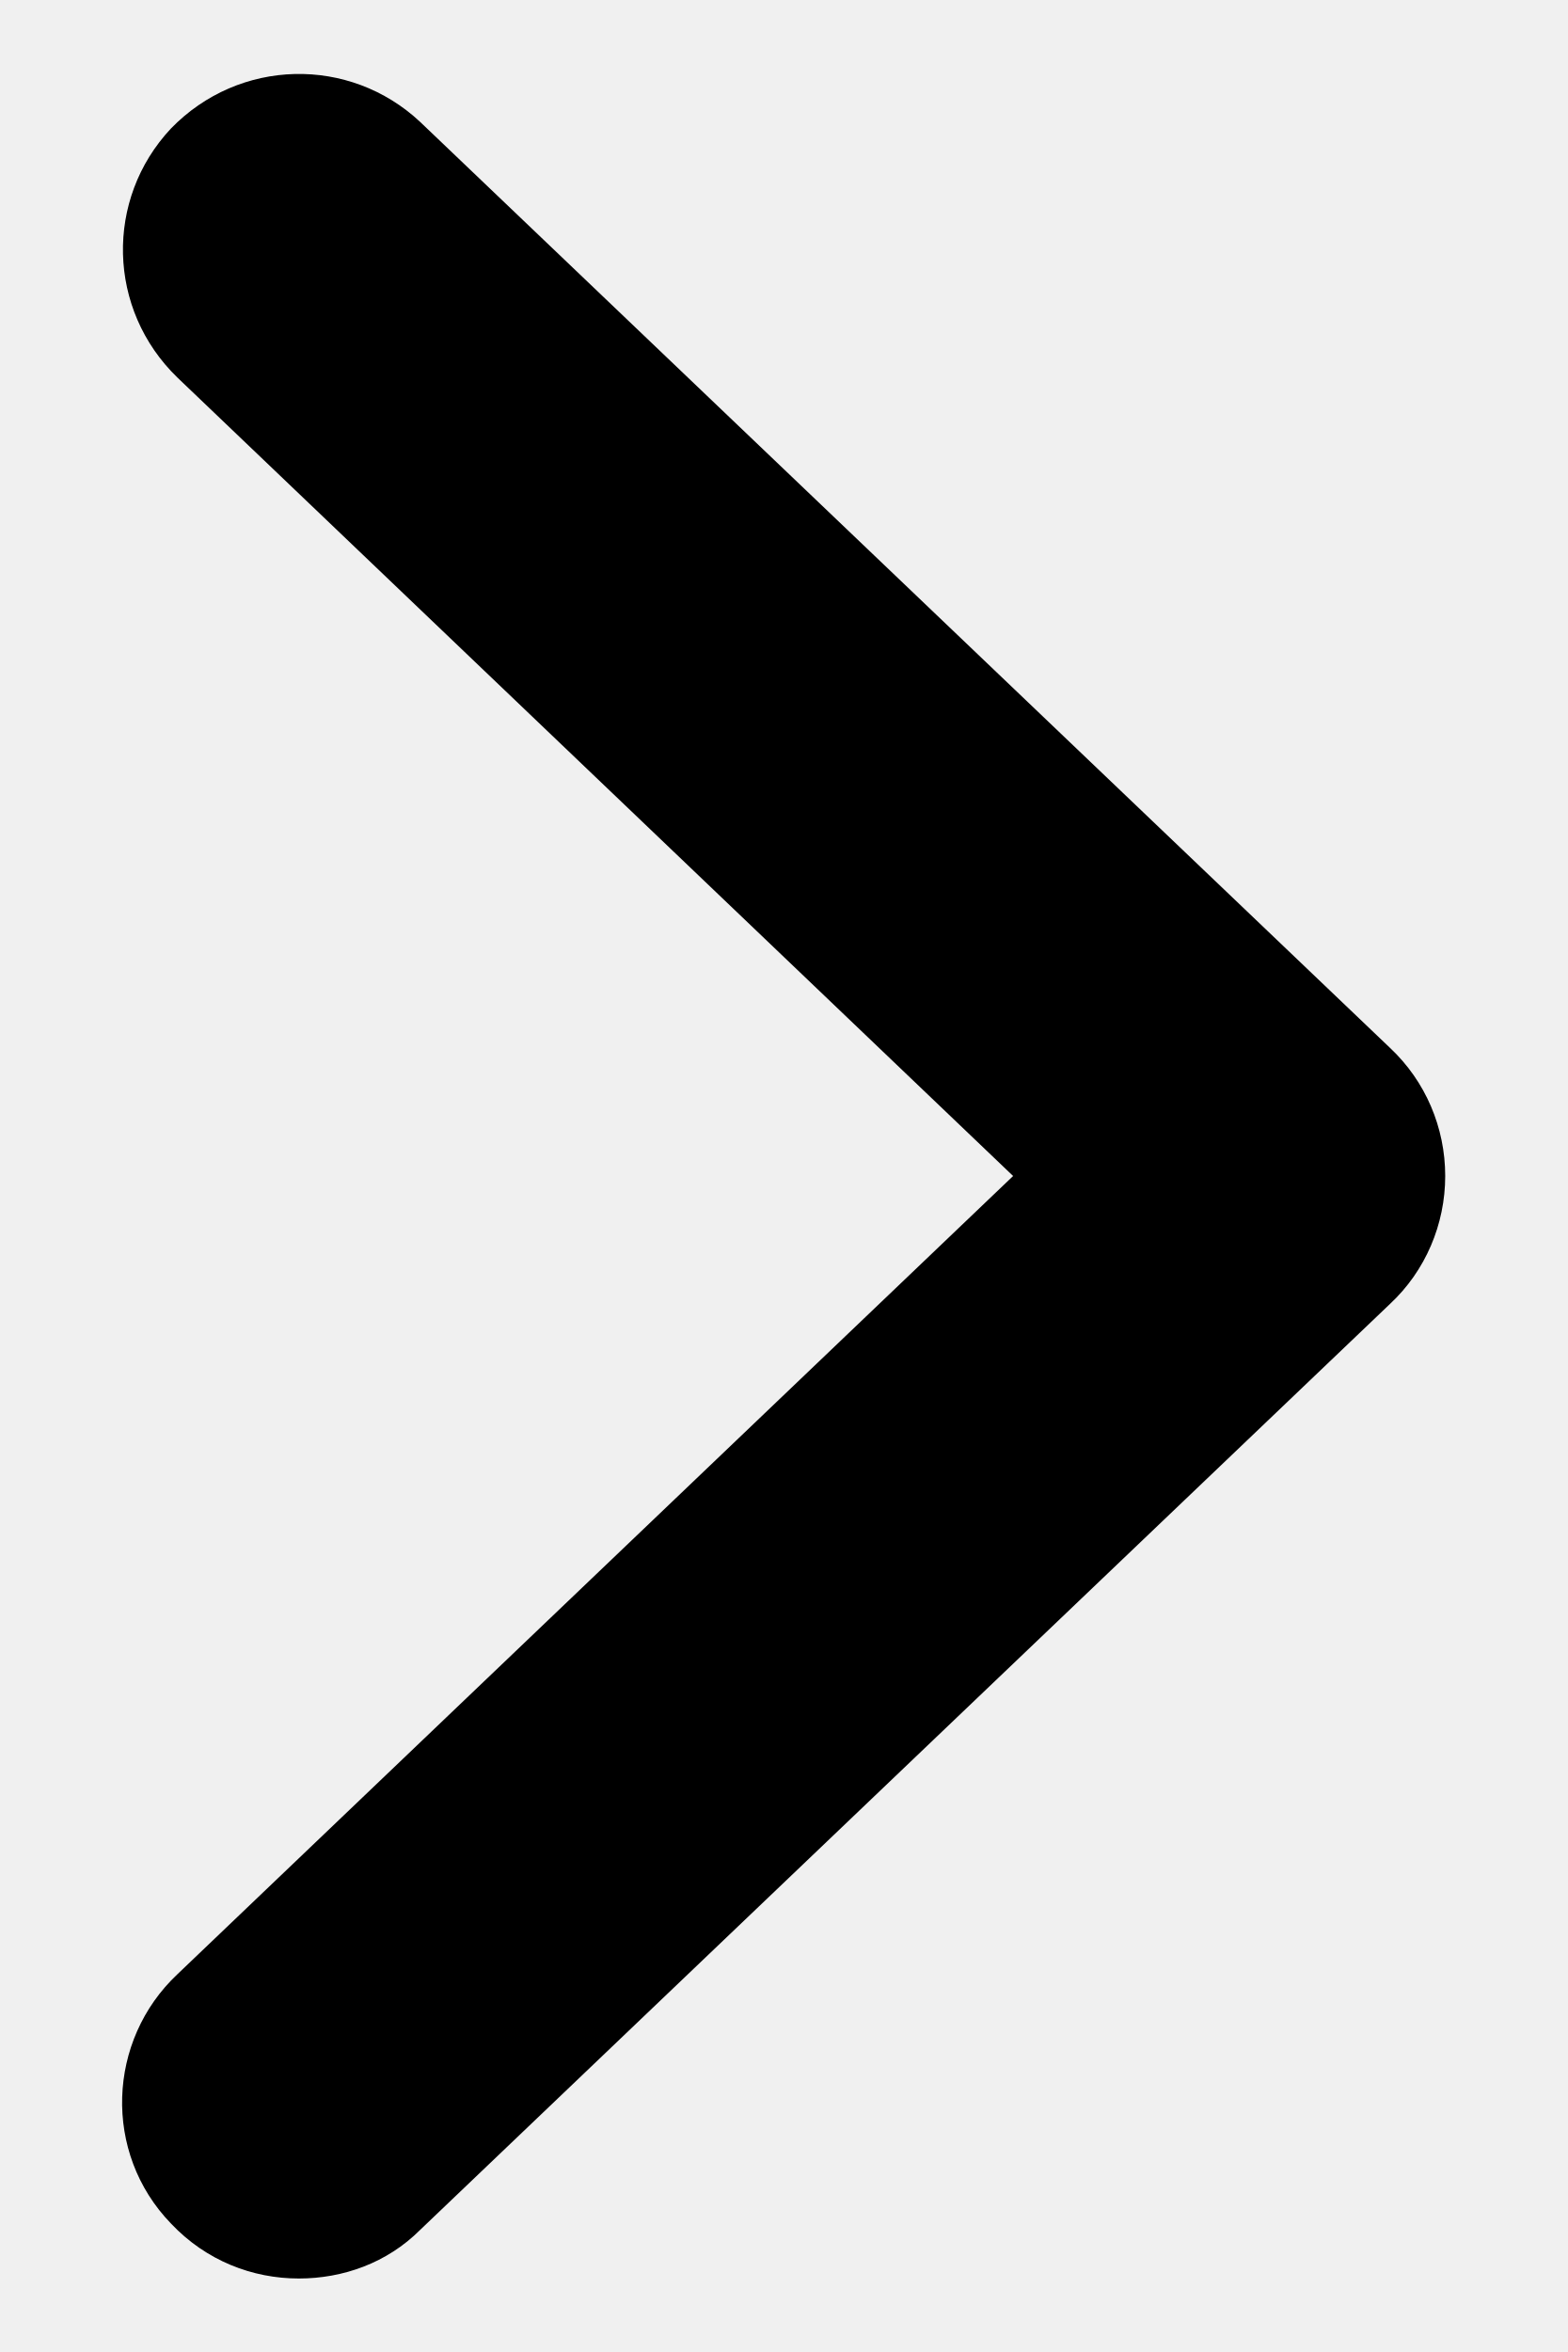
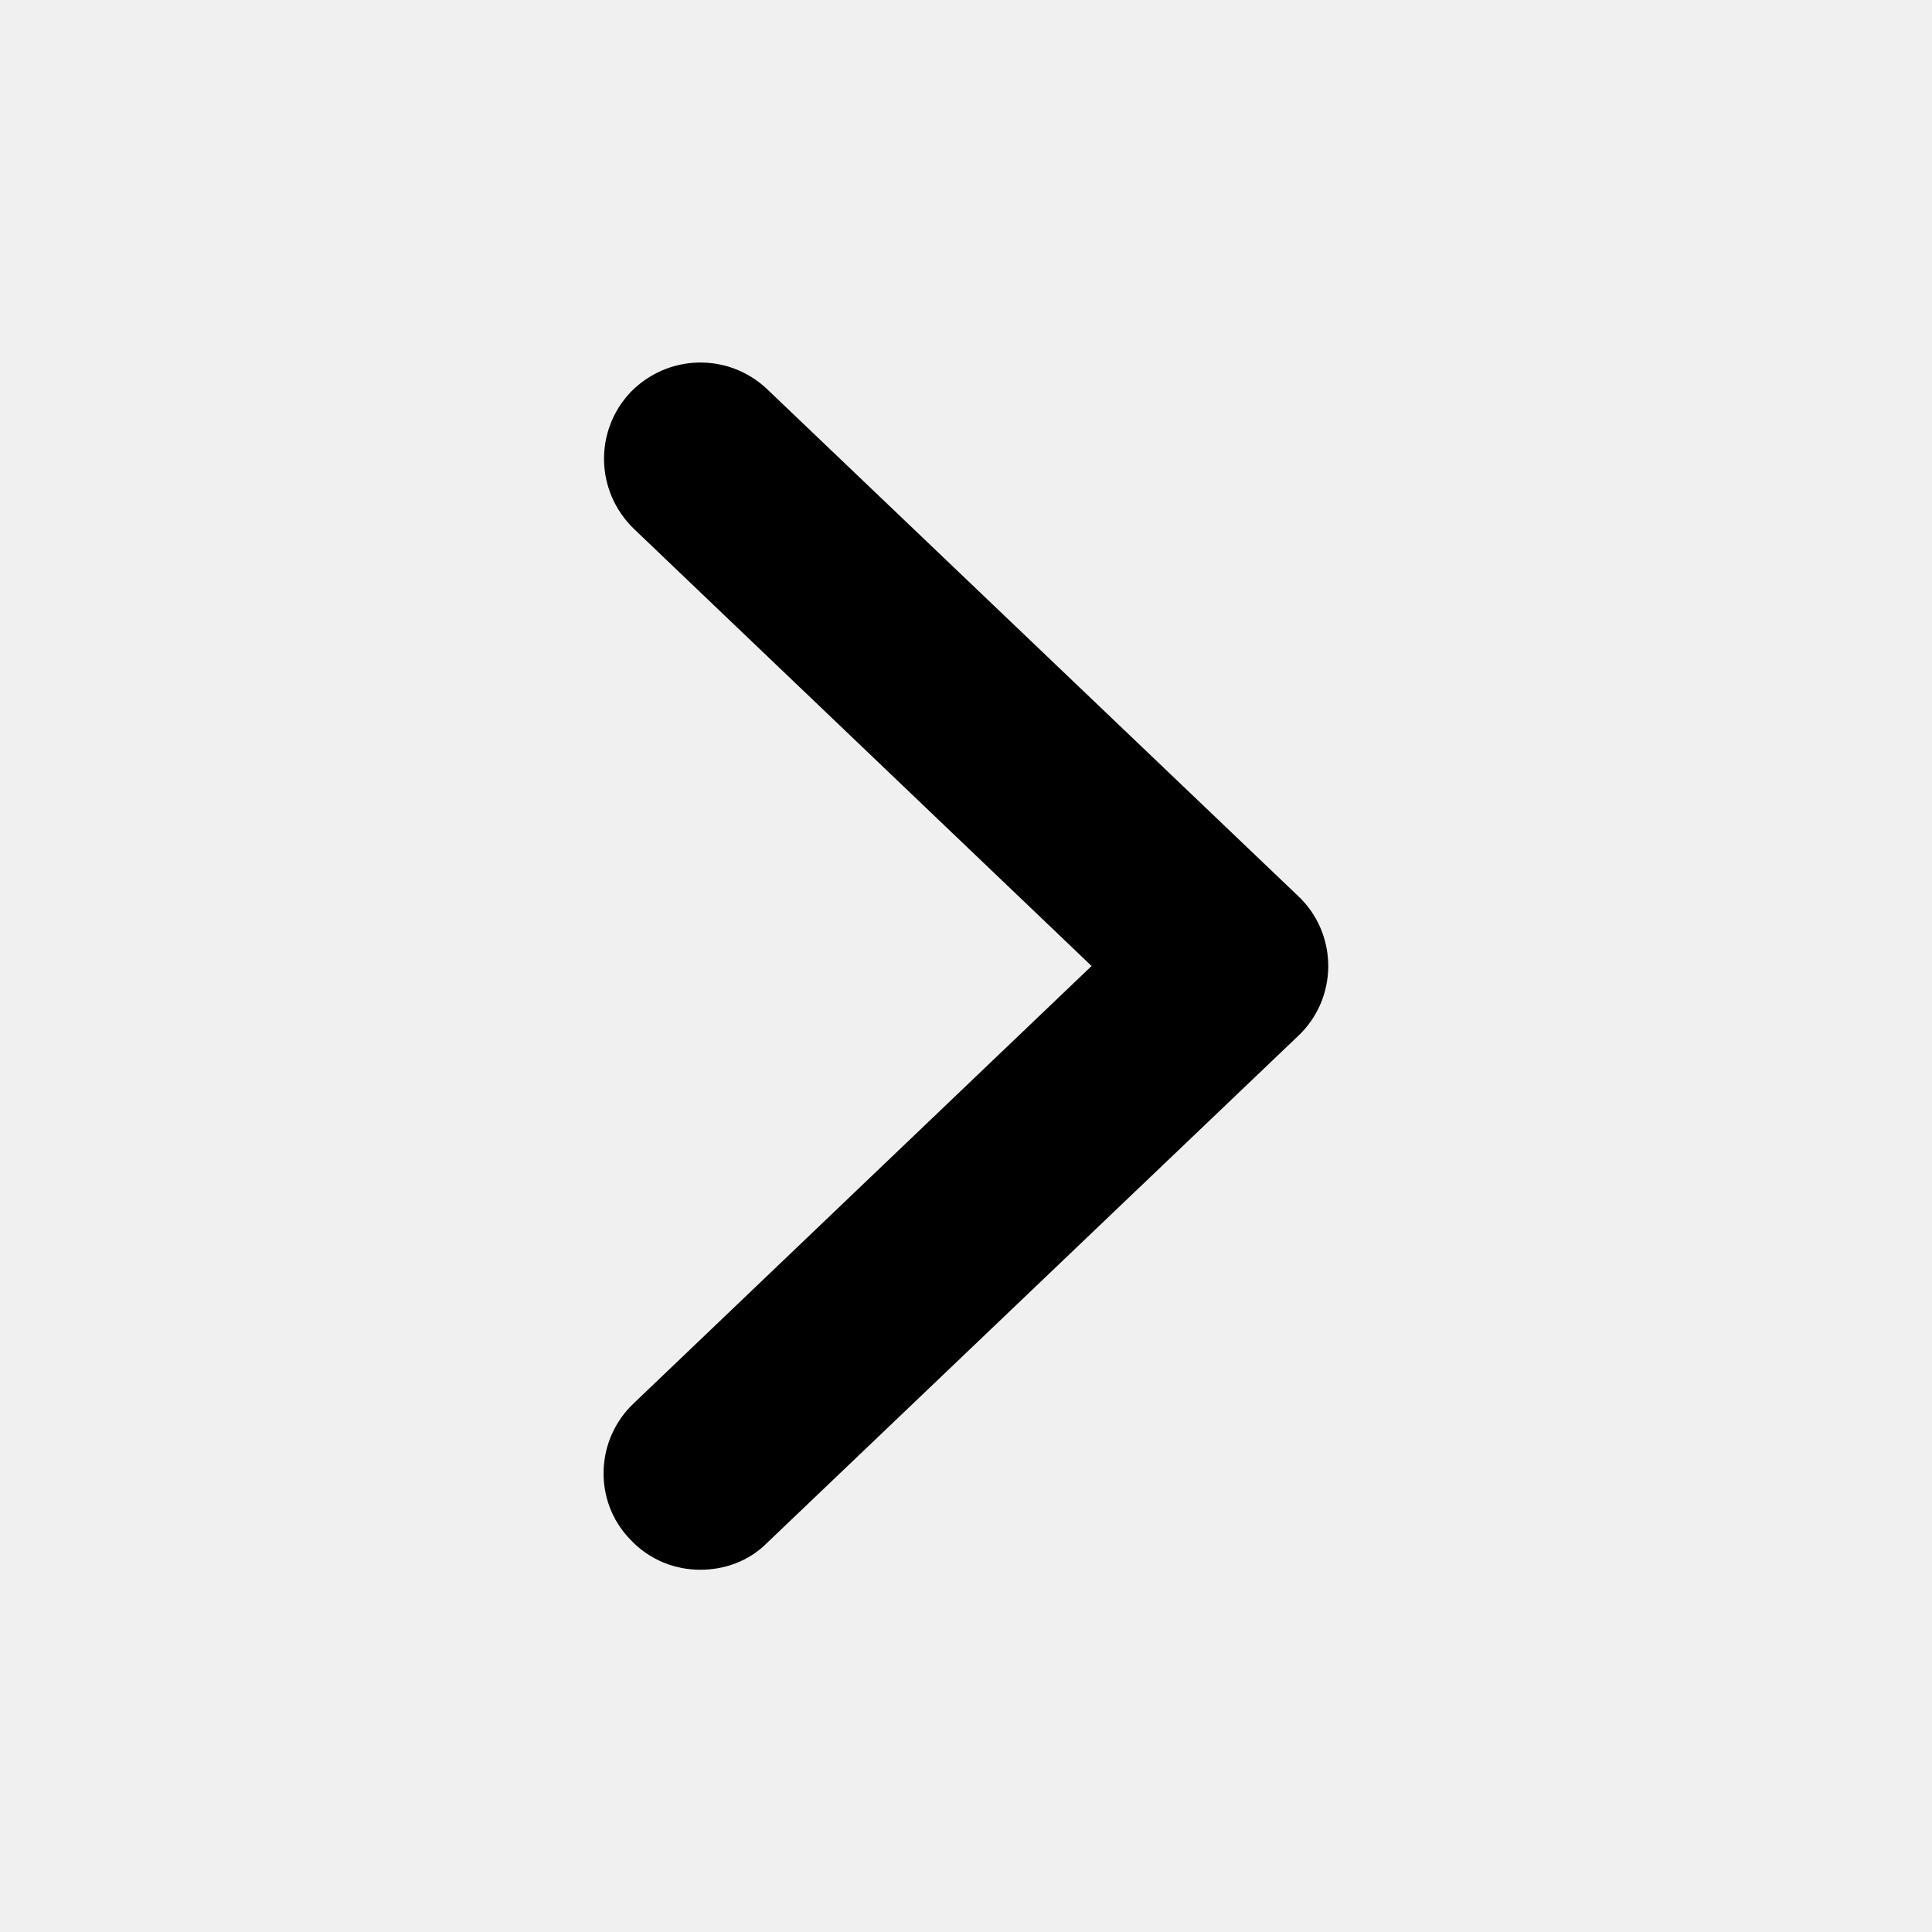
- <svg xmlns="http://www.w3.org/2000/svg" width="8" height="12" viewBox="0 0 8 12">
-   <path d="M1.525 11.625C1.289 11.625 1.052 11.535 0.872 11.344C0.524 10.984 0.546 10.41 0.906 10.072L5.17 6L0.906 1.927C0.546 1.579 0.535 1.016 0.872 0.656C1.221 0.296 1.784 0.285 2.144 0.622L7.094 5.347C7.274 5.516 7.375 5.752 7.375 6C7.375 6.247 7.274 6.484 7.094 6.652L2.144 11.377C1.975 11.546 1.75 11.625 1.525 11.625Z" />
+ <svg xmlns="http://www.w3.org/2000/svg" height="16" viewBox="0 0 16 16" width="16">
+   <path d="m0 0h16v16h-16z" fill="#fff" opacity="0" />
+   <path d="m5.8 13c-.21 0-.42-.08-.58-.25-.31-.32-.29-.83.03-1.13l3.79-3.62-3.79-3.62c-.32-.31-.33-.81-.03-1.13.31-.32.81-.33 1.13-.03l4.4 4.2c.16.15.25.36.25.58s-.09.43-.25.58l-4.4 4.2c-.15.15-.35.22-.55.22z" />
</svg>
